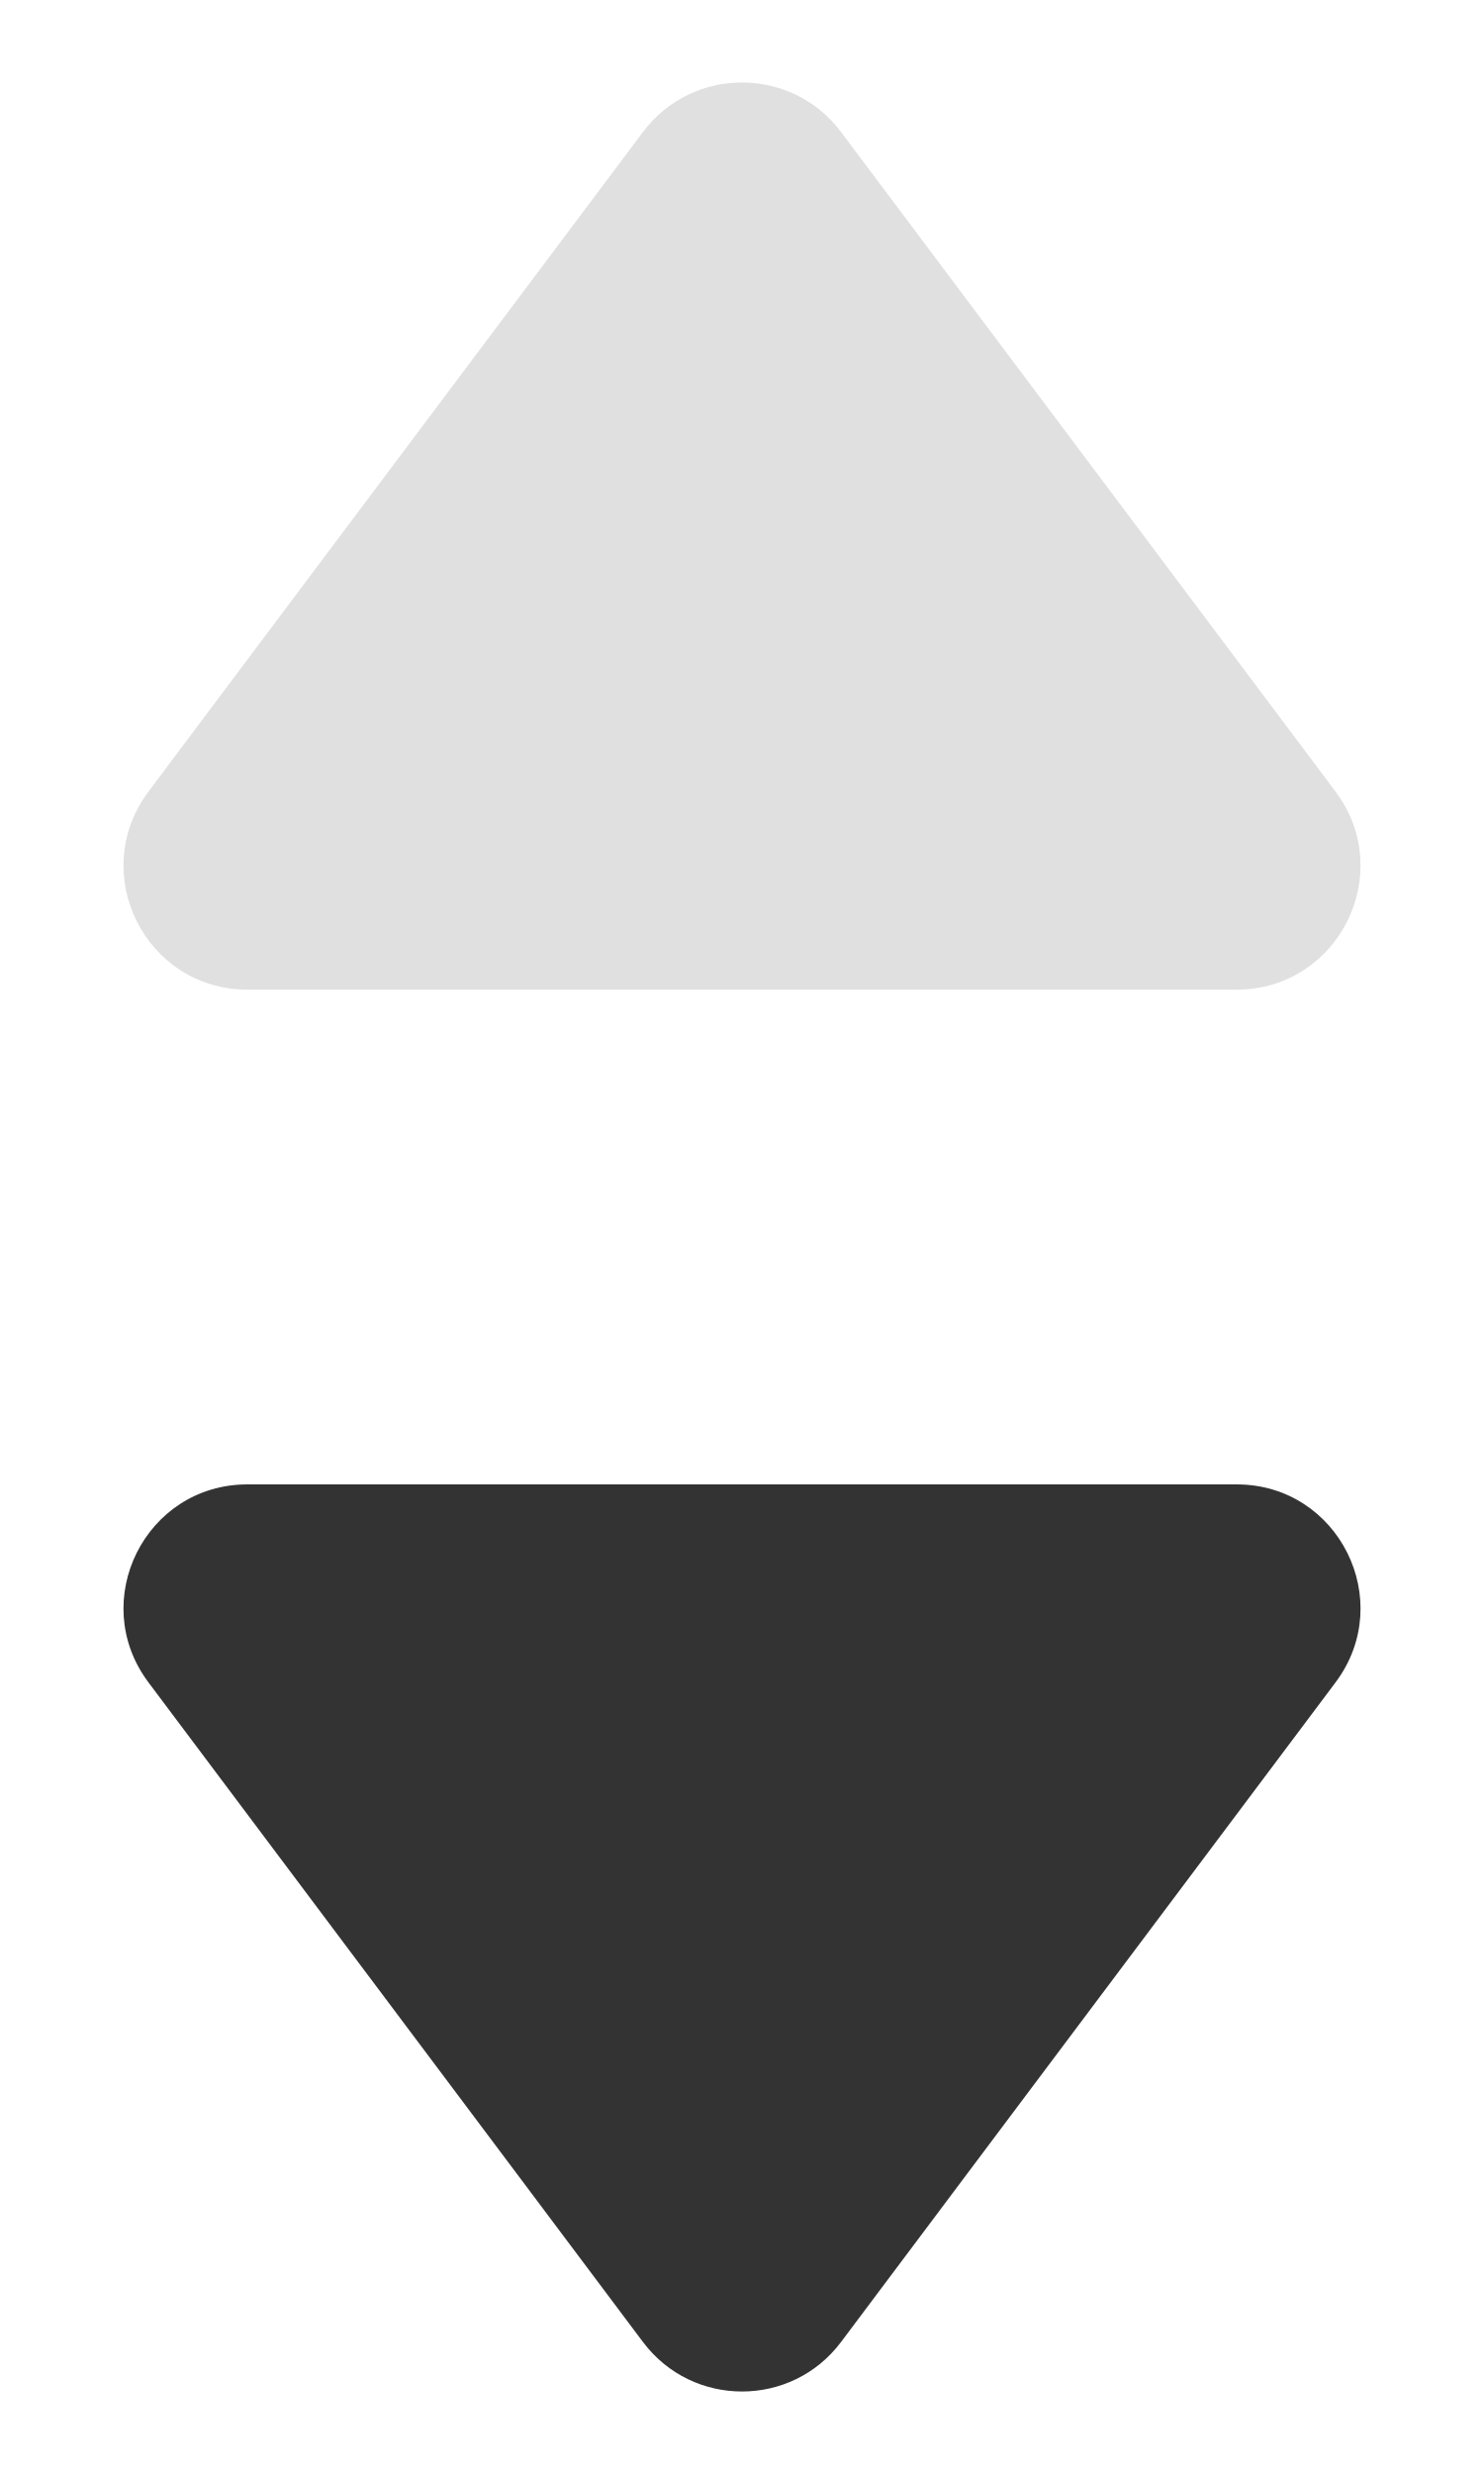
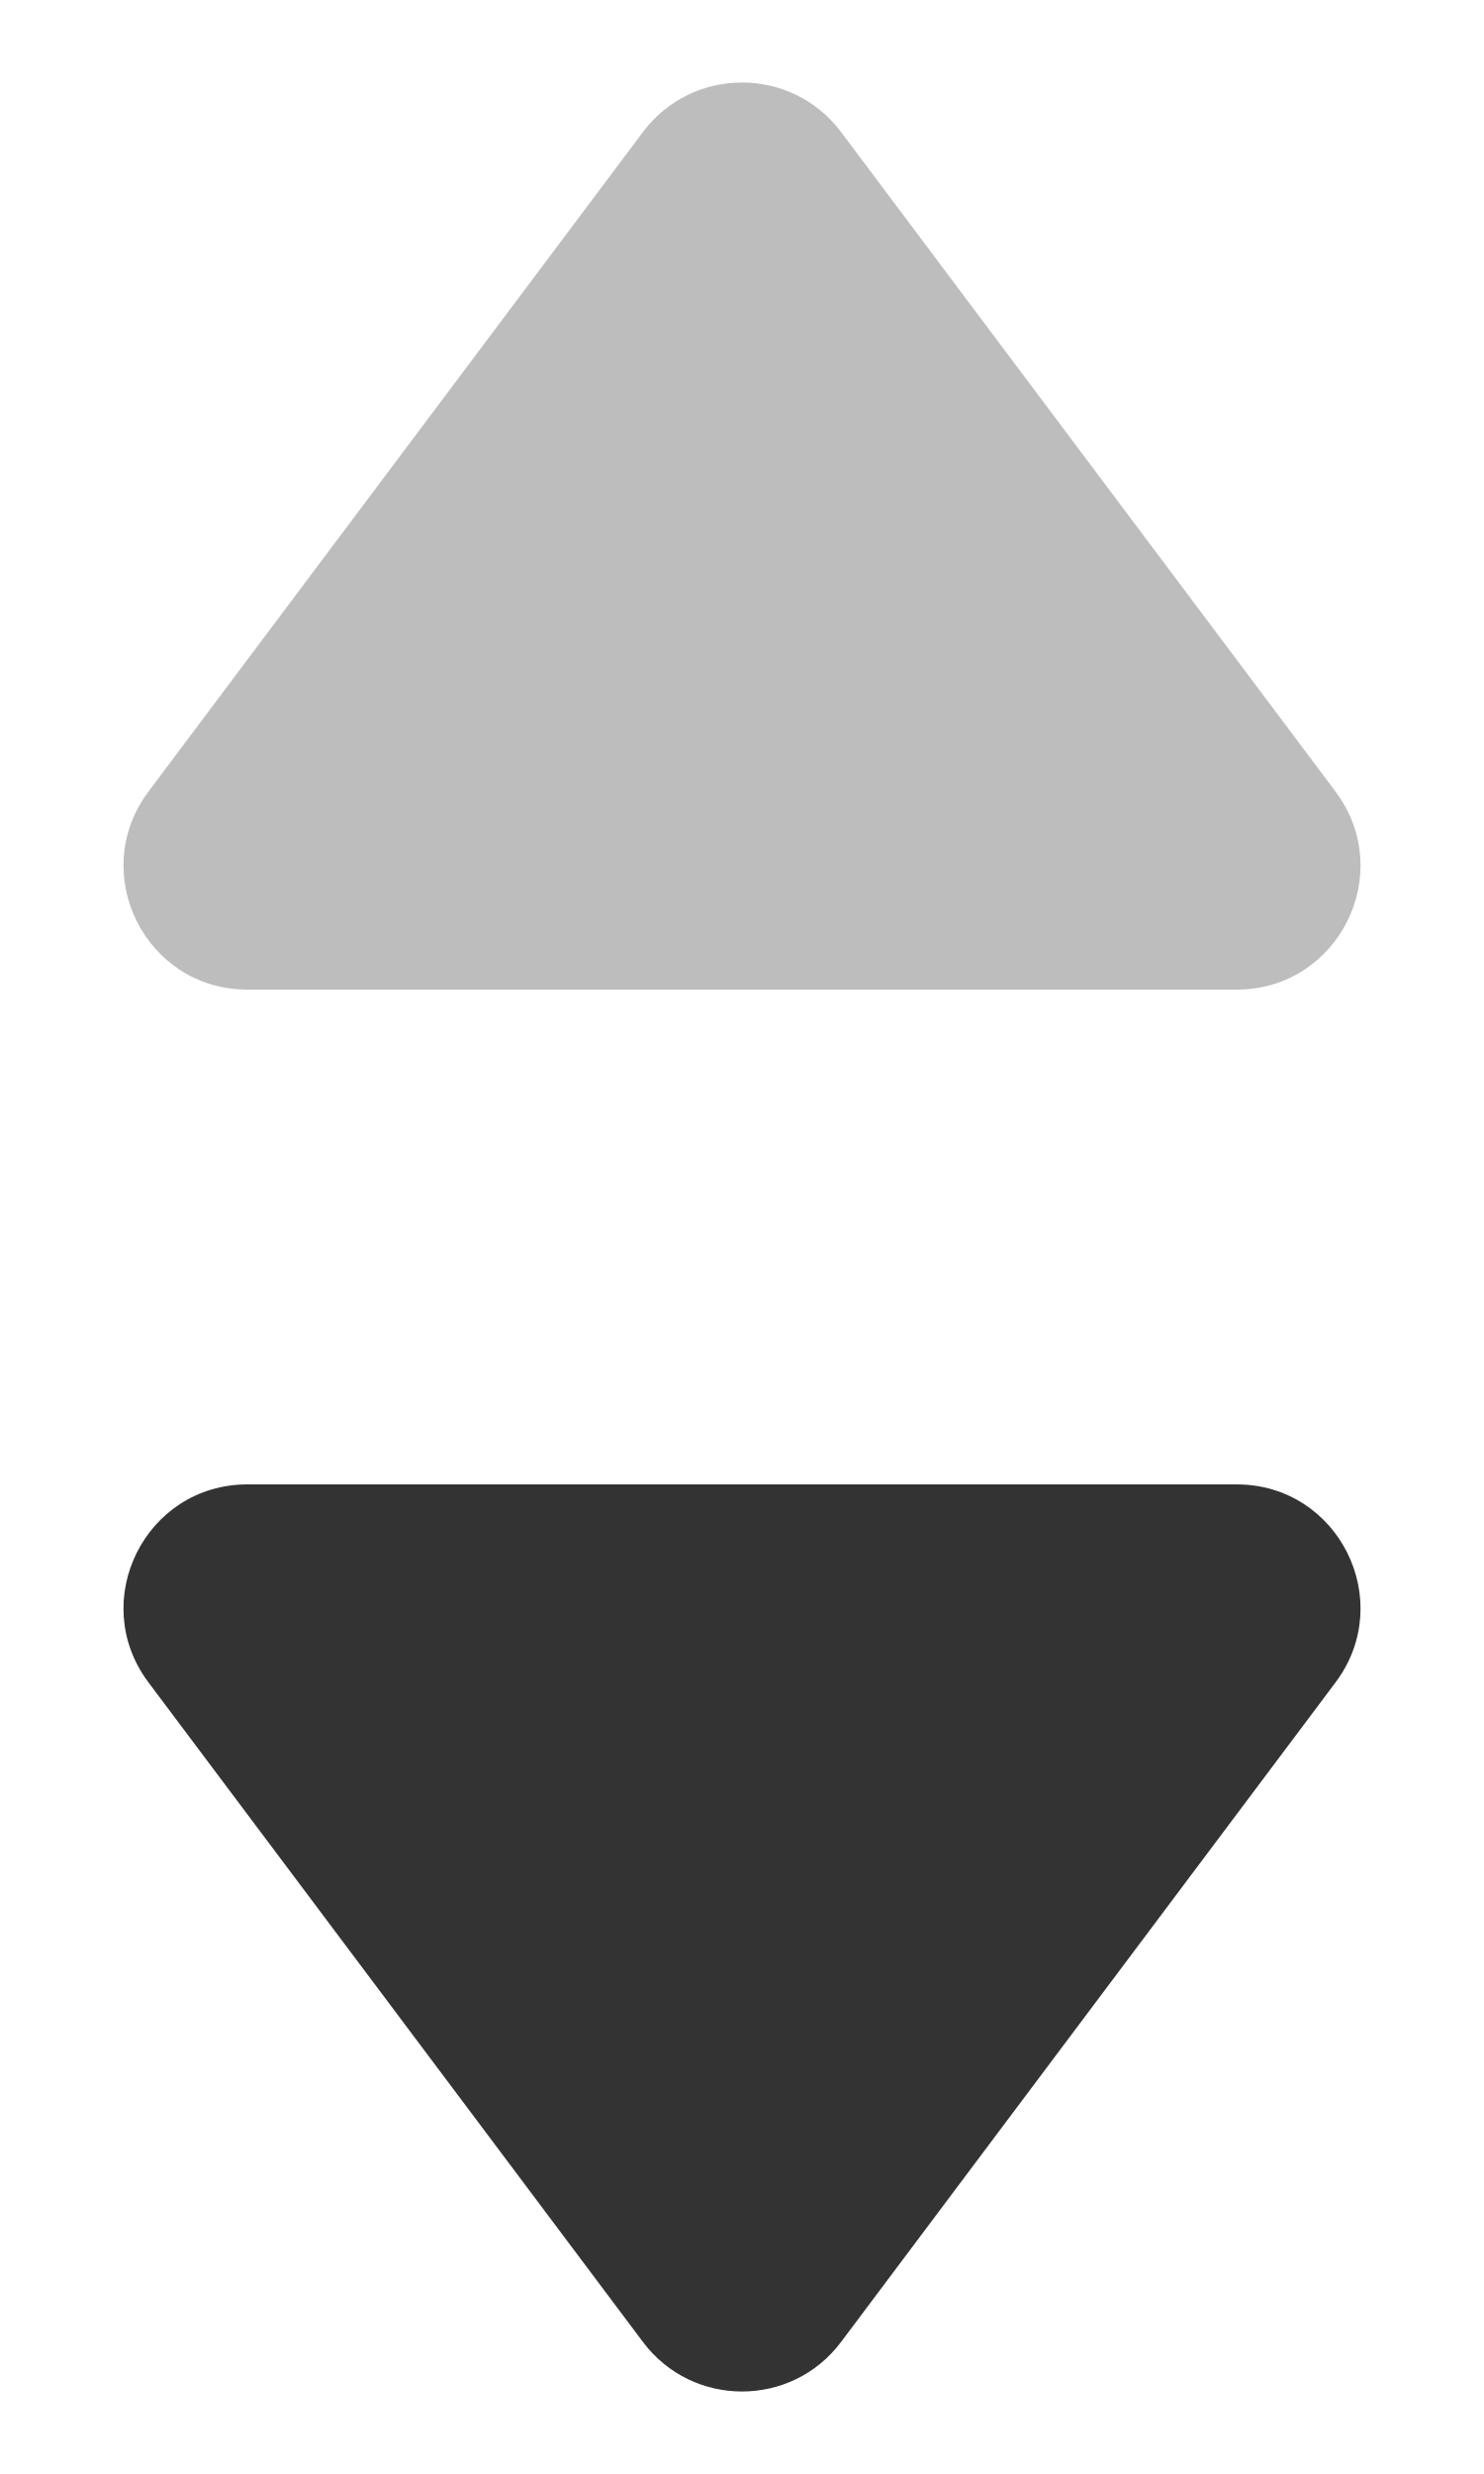
<svg xmlns="http://www.w3.org/2000/svg" width="6" height="10" viewBox="0 0 6 10" fill="none">
  <path d="M0.6 6.8L2.6 9.467C2.8 9.733 3.2 9.733 3.4 9.467L5.4 6.8C5.647 6.47 5.412 6 5 6H1C0.588 6 0.353 6.47 0.6 6.8Z" fill="#333333" />
-   <path d="M0.6 3.2L2.6 0.533C2.8 0.267 3.2 0.267 3.4 0.533L5.4 3.2C5.647 3.53 5.412 4 5 4H1C0.588 4 0.353 3.53 0.6 3.2Z" fill="#E0E0E0" />
+   <path d="M0.6 3.2L2.6 0.533C2.8 0.267 3.2 0.267 3.4 0.533L5.4 3.2C5.647 3.53 5.412 4 5 4H1C0.588 4 0.353 3.53 0.6 3.2Z" fill="#BDBDBD" />
</svg>
